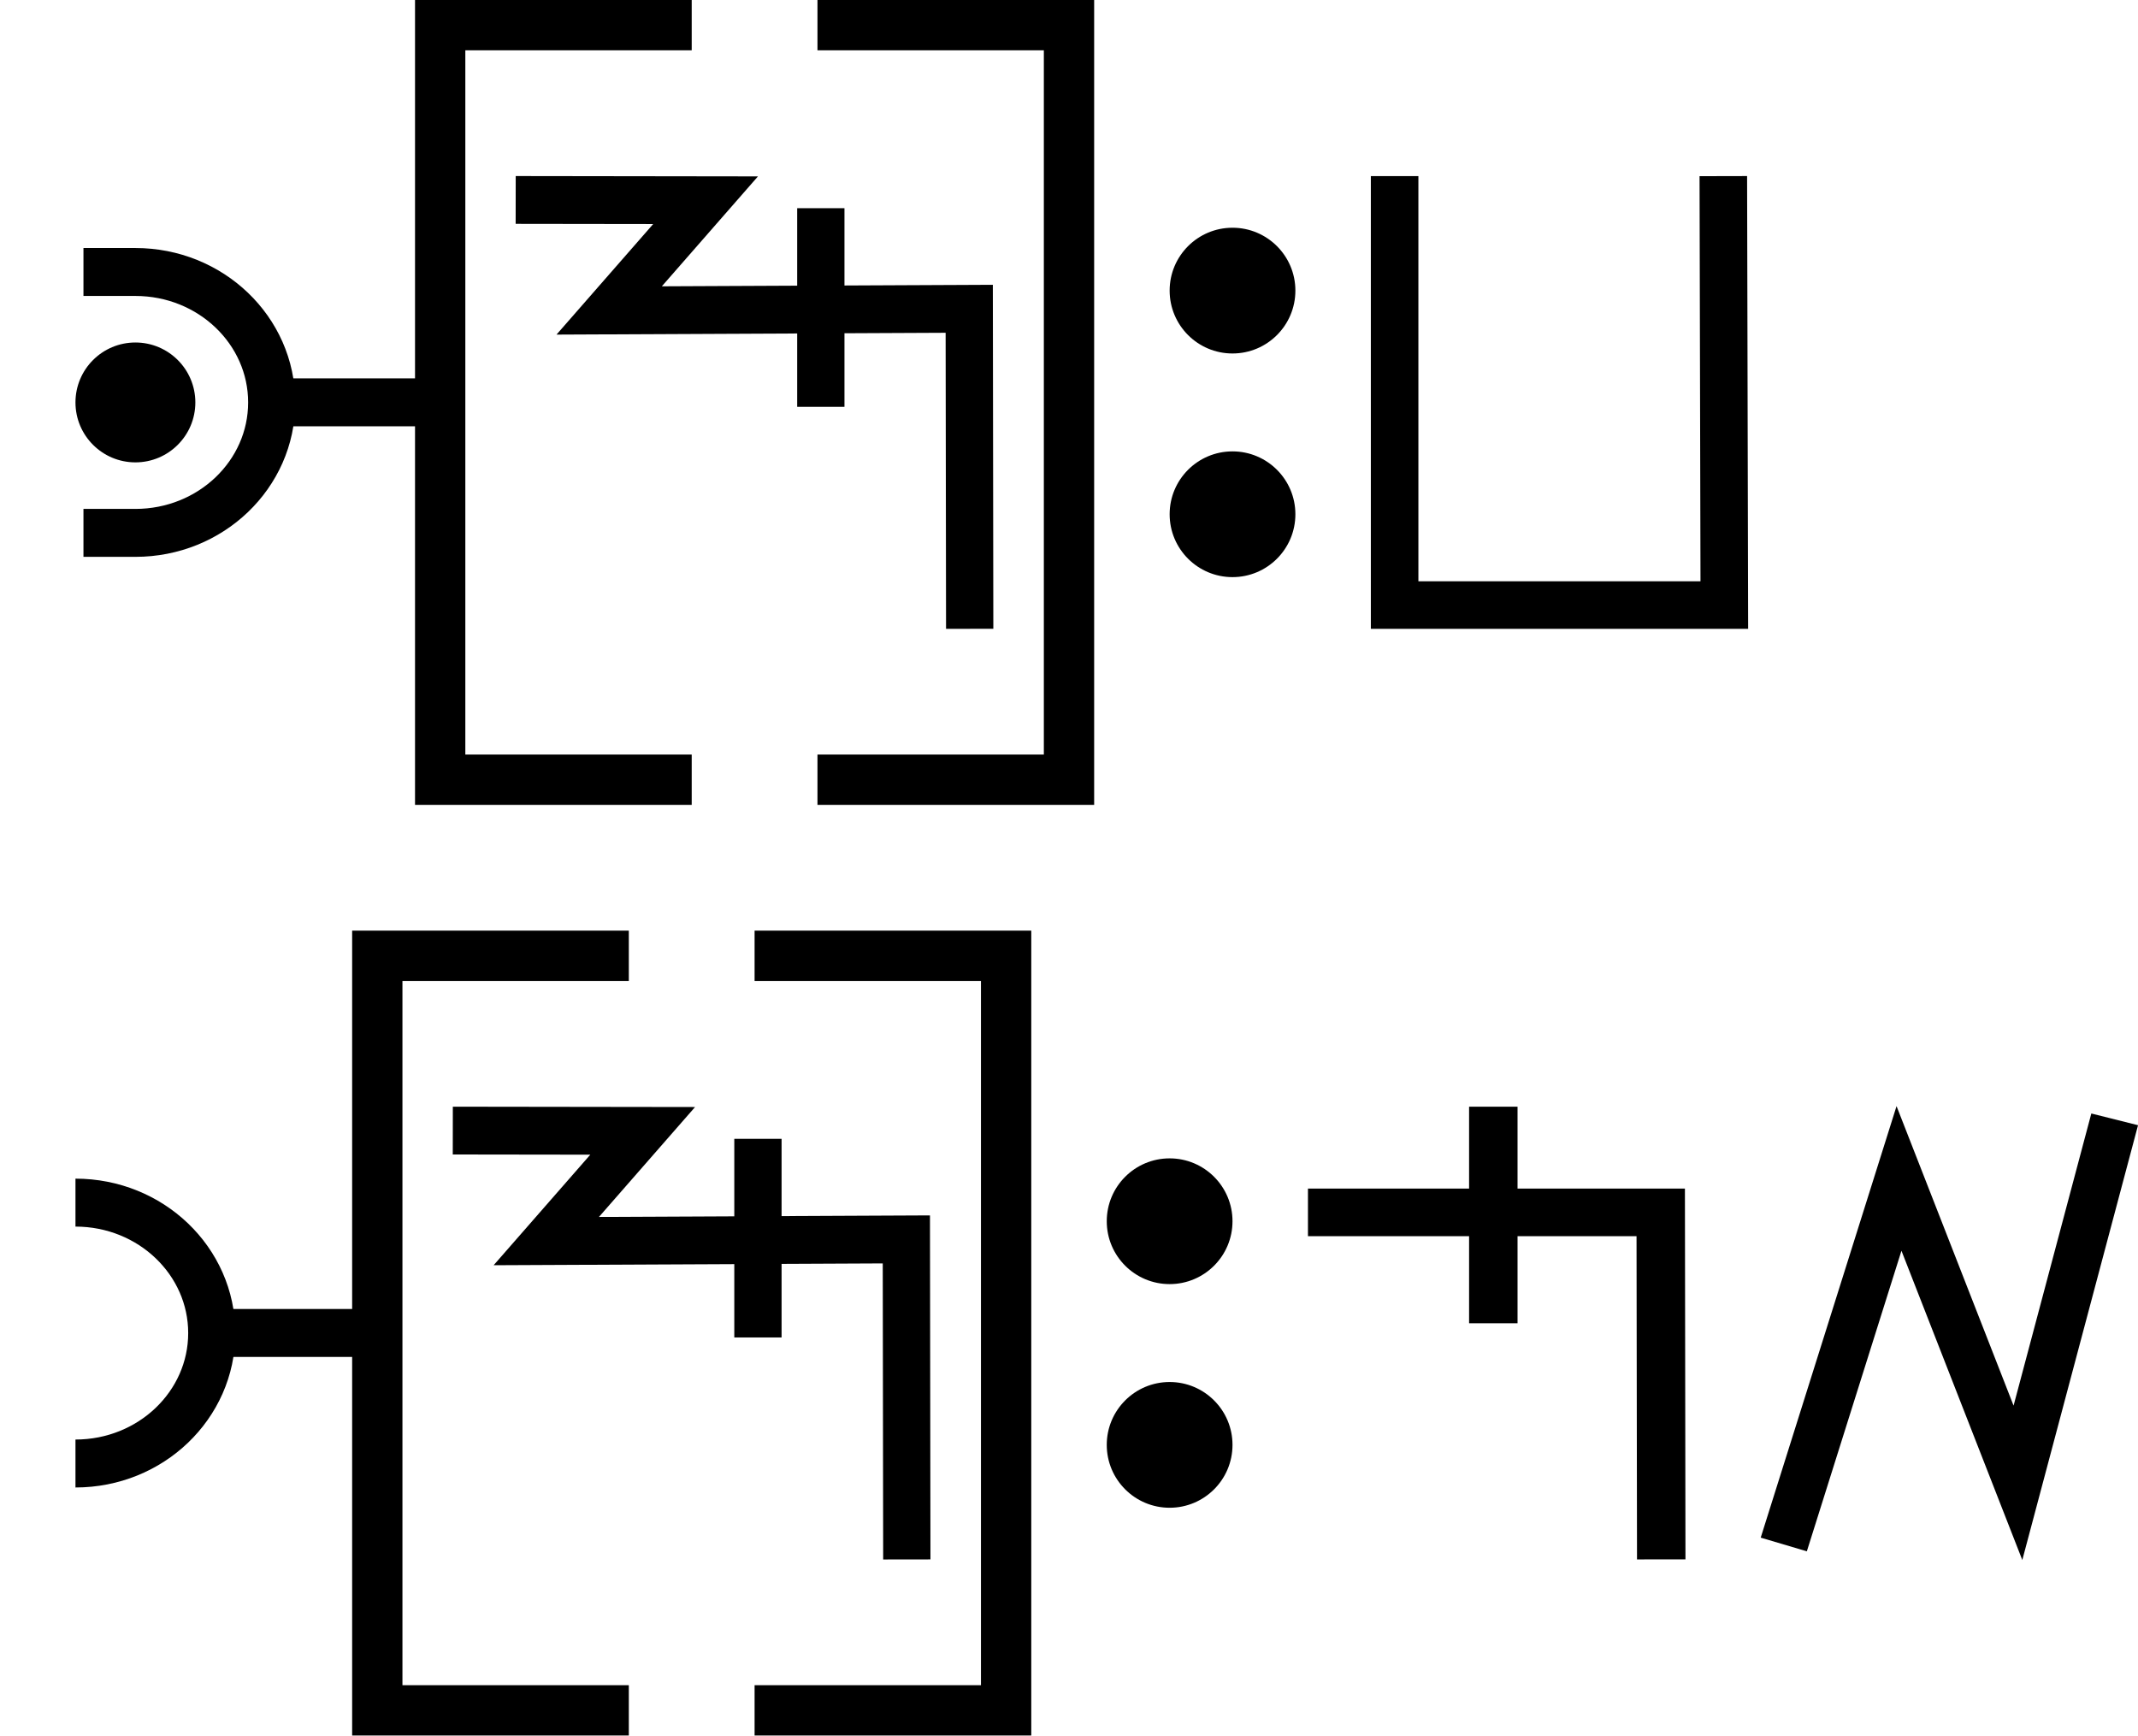
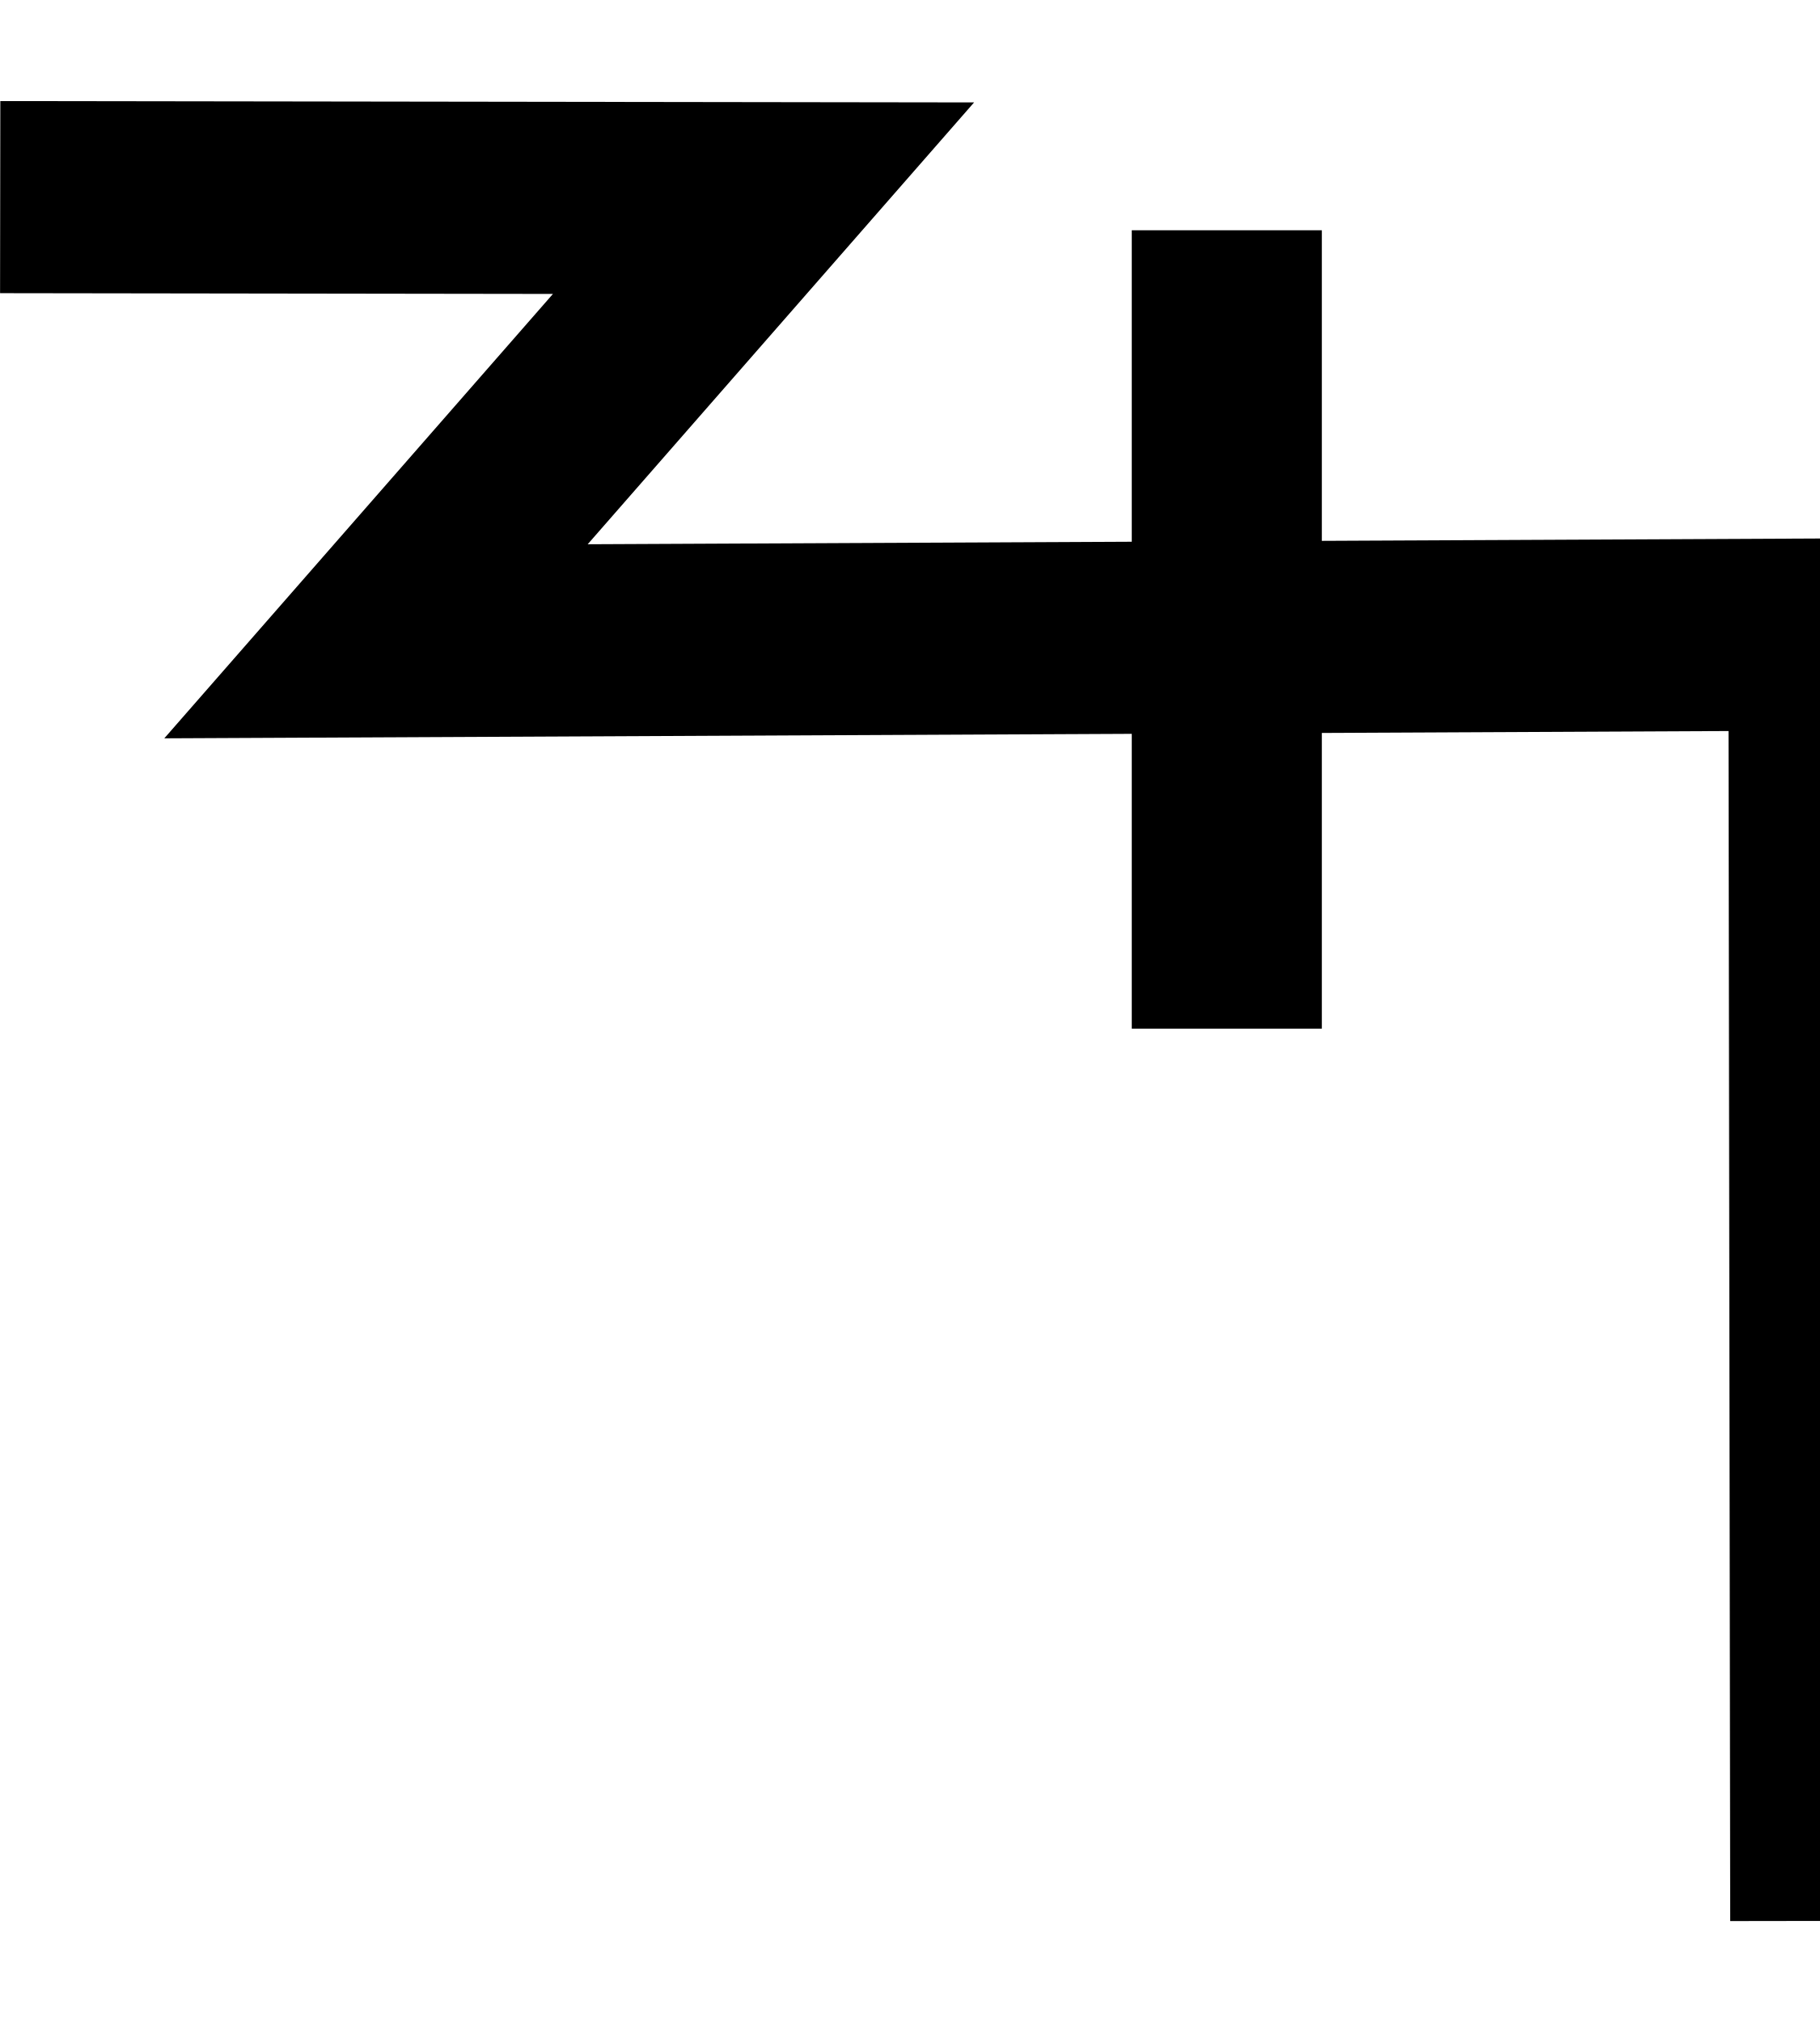
- <svg xmlns="http://www.w3.org/2000/svg" width="85" height="69" viewBox="0 0 85 69" version="1.1" id="svg3807">
-   <g id="layer L1" transform="translate(0,16)">
-     <g transform="translate(3,0)">
+ <svg xmlns="http://www.w3.org/2000/svg" width="18" height="20" viewBox="0 0 18 20" version="1.1" id="svg3807">
+   <g id="layer L1" transform="translate(0,10)">
+     <g transform="translate(0,0)">
      <g id="layer1" transform="translate(0,-291.7083)">
        <g transform="matrix(1.172932,0,0,-0.9520283,-583.8196,-1486.07)" id="g10351" style="stroke-width:1.788;stroke-miterlimit:4;stroke-dasharray:none">
          <g transform="matrix(0.9094024,0,0,1.120415,45.09442,226.1223)" id="g10351-0" style="stroke-width:1.789;stroke-miterlimit:4;stroke-dasharray:none">
            <g id="g2601" transform="matrix(0.8925618,0,0,0.8925266,53.47671,-202.8362)" style="stroke-width:2.005">
              <g transform="matrix(0.9161032,0,0,-0.9078513,101.9969,-4745.411)" id="g14246" style="stroke-width:2.177;stroke-miterlimit:4;stroke-dasharray:none">
-                 <g transform="matrix(1.222974,0,0,1.234139,-146.3597,738.2648)" id="g14253">
-                   <g transform="translate(-39.3611,1.9848)" id="g14264" style="stroke-width:1.772;stroke-miterlimit:4;stroke-dasharray:none">
-                     <g id="g10359-10-8" transform="matrix(1,0,0,-1,-52.73343,-5050.882)" style="stroke-width:1.772;stroke-miterlimit:4;stroke-dasharray:none">
-                       <g transform="matrix(1,0,0,-1,9.453375,-5051.509)" id="g14371">
-                         <g id="g10364-8-3" transform="matrix(1,0,0,-1,-48.16121,-5051.049)" />
-                         <g transform="translate(-27.1658,1.5491)" id="g14427">
-                           <g id="g10367-880-7" transform="matrix(1,0,0,-1,-48.16121,-5051.049)" />
-                           <g transform="translate(-45.4538,2.7243)" id="g14438">
-                             <g id="g10370-7-5" transform="matrix(1,0,0,-1,-48.16121,-5051.049)" />
-                             <g transform="translate(-30.4313,0.6037)" id="g14451">
-                               <g id="g12601" style="stroke-width:2.605;stroke-miterlimit:4;stroke-dasharray:none" transform="matrix(0.6486516,0,0,0.7128036,230.9036,-908.8502)">
-                                 <g style="stroke-width:1.48;stroke-miterlimit:4;stroke-dasharray:none" transform="matrix(1.846011,0,0,-1.679871,592.5355,-3070.463)" id="g4509-93-8">
-                                   <g id="g20055" transform="matrix(0.8002002,0,0,0.8223537,5.468814,10.95793)" style="stroke-width:1.824">
-                                     <g id="g20314" transform="matrix(0.9998634,0,0,-1,0.00611664,131.9087)" style="stroke-width:1.824">
-                                       <g id="g1248" transform="matrix(0.4865709,0,0,0.481358,19.61969,44.79501)" style="stroke-width:3.769;stroke-miterlimit:4;stroke-dasharray:none">
-                                         <g id="g1560" transform="matrix(0.7986289,0,0,0.7988544,6.441648,13.45424)" style="stroke-width:4.719">
-                                           <g id="g1745" transform="translate(8.315181,-6.137492)">
-                                             <g id="g2469" transform="translate(17.57402,-2.212496)">
-                                               <g id="g5102" transform="translate(-5.102108,0.563919)" style="stroke-width:3.775;stroke-miterlimit:4;stroke-dasharray:none">
-                                                 <g id="g8395" transform="translate(-1.821697,1.05357)">
-                                                   <g id="g8688" transform="translate(-0.2488129,-1.253024)">
-                                                     <g id="g9078" transform="translate(0.04681289,0.560783)" style="stroke-width:4.719;stroke-miterlimit:4;stroke-dasharray:none">
-                                                       <g id="g9477">
-                                                         <g id="g11145">
-                                                           <g id="g951" transform="translate(3.415347e-7,2.528218)">
-                                                             <g id="g1689" transform="translate(3.4154001e-7,-0.3041344)">
-                                                               <g id="g2808" transform="translate(6.000886)">
-                                                                 <g id="g2548" />
-                                                                 <g id="g3802">
-                                                                   <path id="path3355-7-6-5-2-1-3-1-2-8-6-9-0-3-2" d="m 16.3,30.828 h 5.201 c 7.536,0 13.645,5.749 13.645,12.84 0,7.092 -6.109,12.841 -13.645,12.841 h -5.201" style="stroke-width:4.719;stroke-miterlimit:4;stroke-dasharray:none;fill:none;fill-rule:evenodd;stroke:#000000;stroke-linecap:butt;stroke-linejoin:miter;stroke-opacity:1" />
-                                                                   <path id="path4186-6-7-5-0-0-9-3-4-1-3-09-6-8-0-7-5" d="M 52.044,43.658 H 35.781" style="stroke-width:4.719;stroke-miterlimit:4;stroke-dasharray:none;fill:none;fill-rule:evenodd;stroke:#000000;stroke-linecap:butt;stroke-linejoin:miter;stroke-opacity:1" />
-                                                                   <ellipse style="fill:#000000;fill-opacity:1;stroke:none;stroke-width:4.719;stroke-miterlimit:4;stroke-dasharray:none" id="path2614" cx="21.501" cy="43.668" rx="6.001" ry="5.9" />
-                                                                 </g>
-                                                               </g>
-                                                             </g>
-                                                           </g>
-                                                         </g>
-                                                       </g>
-                                                     </g>
-                                                   </g>
-                                                 </g>
-                                               </g>
-                                             </g>
-                                           </g>
-                                         </g>
-                                       </g>
-                                     </g>
-                                   </g>
-                                 </g>
-                               </g>
-                             </g>
-                           </g>
-                         </g>
-                       </g>
-                     </g>
+                 <g id="g2026" transform="matrix(0.9836948,0,0,1.003382,0.4820347,12.44281)" style="stroke-width:2.191">
+                   <g id="g10351-6-6" transform="matrix(1,0,0,-1,-52.6095,-5050.459)" style="stroke-width:2.191;stroke-miterlimit:4;stroke-dasharray:none">
+                     <path id="path4186-6-7-94-7-8-3-4-9-4-6-7-7-6-2-7-8" d="m 505.411,-1877.514 v 9.106" style="fill:none;fill-rule:evenodd;stroke:#000000;stroke-width:2.191;stroke-linecap:butt;stroke-linejoin:miter;stroke-miterlimit:4;stroke-dasharray:none;stroke-opacity:1" />
                  </g>
-                 </g>
-               </g>
-             </g>
-           </g>
-         </g>
-       </g>
-       <polyline points="24.5,-15 14.5,-15 14.5,15 24.5,15 " style="fill:none;stroke:black;stroke-width:2" />
-       <g transform="translate(17.5,0)">
-         <g transform="translate(0,0)">
-           <g id="layer1" transform="translate(0,-291.7083)">
-             <g transform="matrix(1.172932,0,0,-0.9520283,-583.8196,-1486.07)" id="g10351" style="stroke-width:1.788;stroke-miterlimit:4;stroke-dasharray:none">
-               <g transform="matrix(0.9094024,0,0,1.120415,45.09442,226.1223)" id="g10351-0" style="stroke-width:1.789;stroke-miterlimit:4;stroke-dasharray:none">
-                 <g id="g2601" transform="matrix(0.8925618,0,0,0.8925266,53.47671,-202.8362)" style="stroke-width:2.005">
-                   <g transform="matrix(0.9161032,0,0,-0.9078513,101.9969,-4745.411)" id="g14246" style="stroke-width:2.177;stroke-miterlimit:4;stroke-dasharray:none">
-                     <g id="g2026" transform="matrix(0.9836948,0,0,1.003382,0.4820347,12.44281)" style="stroke-width:2.191">
-                       <g id="g10351-6-6" transform="matrix(1,0,0,-1,-52.6095,-5050.459)" style="stroke-width:2.191;stroke-miterlimit:4;stroke-dasharray:none">
-                         <path id="path4186-6-7-94-7-8-3-4-9-4-6-7-7-6-2-7-8" d="m 505.411,-1877.514 v 9.106" style="fill:none;fill-rule:evenodd;stroke:#000000;stroke-width:2.191;stroke-linecap:butt;stroke-linejoin:miter;stroke-miterlimit:4;stroke-dasharray:none;stroke-opacity:1" />
-                       </g>
-                       <path style="fill:none;fill-rule:evenodd;stroke:#000000;stroke-width:2.191;stroke-linecap:butt;stroke-linejoin:miter;stroke-miterlimit:4;stroke-dasharray:none;stroke-opacity:1" d="m 438.662,-3182.429 8.799,0.012 -4.467,5.054 16.685,-0.077 0.021,14.672" id="path4176-9-6-97-2" />
-                     </g>
-                   </g>
-                 </g>
-               </g>
-             </g>
-           </g>
-         </g>
-       </g>
-       <polyline points="29.5,-15 39.5,-15 39.5,15 29.5,15 " style="fill:none;stroke:black;stroke-width:2" />
-     </g>
-     <g transform="translate(46.5,0)">
-       <g transform="translate(0,0)">
-         <g id="layer1" transform="translate(0,-291.7083)">
-           <g transform="matrix(1.172932,0,0,-0.9520283,-583.8196,-1486.07)" id="g10351" style="stroke-width:1.788;stroke-miterlimit:4;stroke-dasharray:none">
-             <g transform="matrix(0.9094024,0,0,1.120415,45.09442,226.1223)" id="g10351-0" style="stroke-width:1.789;stroke-miterlimit:4;stroke-dasharray:none">
-               <g id="g2601" transform="matrix(0.8925618,0,0,0.8925266,53.47671,-202.8362)" style="stroke-width:2.005">
-                 <g transform="matrix(0.9161032,0,0,-0.9078513,101.9969,-4745.411)" id="g14246" style="stroke-width:2.177;stroke-miterlimit:4;stroke-dasharray:none">
-                   <g transform="matrix(1.222974,0,0,1.234139,-146.3597,738.2648)" id="g14253">
-                     <g transform="translate(-39.3611,1.9848)" id="g14264" style="stroke-width:1.772;stroke-miterlimit:4;stroke-dasharray:none">
-                       <g id="g10359-10-8" transform="matrix(1,0,0,-1,-52.73343,-5050.882)" style="stroke-width:1.772;stroke-miterlimit:4;stroke-dasharray:none">
-                         <g transform="matrix(1,0,0,-1,9.453375,-5051.509)" id="g14371">
-                           <g id="g10364-8-3" transform="matrix(1,0,0,-1,-48.16121,-5051.049)" />
-                           <g transform="translate(-27.1658,1.5491)" id="g14427">
-                             <g id="g10367-880-7" transform="matrix(1,0,0,-1,-48.16121,-5051.049)" />
-                             <g transform="translate(-45.4538,2.7243)" id="g14438">
-                               <g id="g10370-7-5" transform="matrix(1,0,0,-1,-48.16121,-5051.049)" />
-                               <g transform="translate(-30.4313,0.6037)" id="g14451">
-                                 <g id="g12601" style="stroke-width:2.605;stroke-miterlimit:4;stroke-dasharray:none" transform="matrix(0.6486516,0,0,0.7128036,230.9036,-908.8502)">
-                                   <g id="layer1-6-3-56-3-8-9" transform="matrix(1.060054,0,0,0.9646497,1319.467,-2988.315)" style="stroke-width:3.789">
-                                     <g transform="matrix(5.820712,0,0,5.820712,-711.3569,-666.8932)" id="g5414-3-0-2-5-3-2" style="stroke-width:3.789">
-                                       <g transform="matrix(0.2597607,0,0,0.2597607,12.18558,38.7607)" id="g4442-6-1-3-9-93-5-0" style="stroke-width:3.789">
-                                         <g transform="rotate(180,65.80256,172.9668)" id="g4446-6-9-0-0-1-4-6-2" style="stroke-width:3.789">
-                                           <g transform="translate(-1.010153,-6.12405)" id="g4404-1-2-4-9-2-1-5-3" style="stroke-width:3.789">
-                                             <circle style="fill:#000000;fill-opacity:1;fill-rule:evenodd;stroke:none;stroke-width:1.454;stroke-linecap:butt;stroke-linejoin:miter;stroke-miterlimit:4;stroke-dasharray:none;stroke-opacity:1" id="path3355-3-8-2-7-5-9-7" cx="-118.645" cy="-195.522" r="2.254" transform="scale(-1)" />
-                                             <circle style="fill:#000000;fill-opacity:1;fill-rule:evenodd;stroke:none;stroke-width:1.454;stroke-linecap:butt;stroke-linejoin:miter;stroke-miterlimit:4;stroke-dasharray:none;stroke-opacity:1" id="path3355-3-8-9-5-0-0-9-5" cx="-118.645" cy="-187.504" r="2.254" transform="scale(-1)" />
-                                           </g>
-                                         </g>
-                                       </g>
-                                     </g>
-                                   </g>
-                                 </g>
-                               </g>
-                             </g>
-                           </g>
-                         </g>
-                       </g>
-                     </g>
-                   </g>
-                 </g>
-               </g>
-             </g>
-           </g>
-         </g>
-       </g>
-       <g transform="translate(8,0)">
-         <g transform="translate(0,0)">
-           <g id="layer1" transform="translate(0,-291.7083)">
-             <g transform="matrix(1.172932,0,0,-0.9520283,-583.8196,-1486.07)" id="g10351" style="stroke-width:1.788;stroke-miterlimit:4;stroke-dasharray:none">
-               <g transform="matrix(0.9094024,0,0,1.120415,45.09442,226.1223)" id="g10351-0" style="stroke-width:1.789;stroke-miterlimit:4;stroke-dasharray:none">
-                 <g id="g2601" transform="matrix(0.8925618,0,0,0.8925266,53.47671,-202.8362)" style="stroke-width:2.005">
-                   <g id="g3084" transform="matrix(1.011122,0,0,0.9932151,-7.370096,-13.71252)" style="stroke-width:2.001">
-                     <g transform="matrix(0.8377975,0,0,0.8280196,-39.34358,-319.7406)" id="g10367" style="stroke-width:2.22;stroke-miterlimit:4;stroke-dasharray:none">
-                       <g transform="matrix(1.322571,0,0,1.36237,-261.9599,693.0778)" id="g10370" style="stroke-width:1.772;stroke-miterlimit:4;stroke-dasharray:none">
-                         <path style="fill:none;fill-rule:evenodd;stroke:#000000;stroke-width:1.772;stroke-linecap:butt;stroke-linejoin:miter;stroke-miterlimit:4;stroke-dasharray:none;stroke-opacity:1" d="m 697.559,-1870.265 0.037,-15.987 H 685.308 l -3.3e-4,15.987" id="path4186-6-7-94-7-8-3-4-9-4-2-5-4-1" />
-                       </g>
-                     </g>
-                   </g>
-                 </g>
-               </g>
-             </g>
-           </g>
-         </g>
-       </g>
-     </g>
-   </g>
-   <g id="layer L3" transform="translate(0,53)">
-     <g transform="translate(3,0)">
-       <g id="layer1" transform="translate(0,-291.7083)">
-         <g transform="matrix(1.172932,0,0,-0.9520283,-583.8196,-1486.07)" id="g10351" style="stroke-width:1.788;stroke-miterlimit:4;stroke-dasharray:none">
-           <g transform="matrix(0.9094024,0,0,1.120415,45.09442,226.1223)" id="g10351-0" style="stroke-width:1.789;stroke-miterlimit:4;stroke-dasharray:none">
-             <g id="g2601" transform="matrix(0.8925618,0,0,0.8925266,53.47671,-202.8362)" style="stroke-width:2.005">
-               <g transform="matrix(0.9161032,0,0,-0.9078513,101.9969,-4745.411)" id="g14246" style="stroke-width:2.177;stroke-miterlimit:4;stroke-dasharray:none">
-                 <g transform="matrix(1.222974,0,0,1.234139,-146.3597,738.2648)" id="g14253">
-                   <g transform="translate(-39.3611,1.9848)" id="g14264" style="stroke-width:1.772;stroke-miterlimit:4;stroke-dasharray:none">
-                     <g id="g10359-10-8" transform="matrix(1,0,0,-1,-52.73343,-5050.882)" style="stroke-width:1.772;stroke-miterlimit:4;stroke-dasharray:none">
-                       <g transform="matrix(1,0,0,-1,9.453375,-5051.509)" id="g14371">
-                         <g id="g10364-8-3" transform="matrix(1,0,0,-1,-48.16121,-5051.049)" />
-                         <g transform="translate(-27.1658,1.5491)" id="g14427">
-                           <g id="g10367-880-7" transform="matrix(1,0,0,-1,-48.16121,-5051.049)" />
-                           <g transform="translate(-45.4538,2.7243)" id="g14438">
-                             <g id="g10370-7-5" transform="matrix(1,0,0,-1,-48.16121,-5051.049)" />
-                             <g transform="translate(-30.4313,0.6037)" id="g14451">
-                               <g id="g12601" style="stroke-width:2.605;stroke-miterlimit:4;stroke-dasharray:none" transform="matrix(0.6486516,0,0,0.7128036,230.9036,-908.8502)">
-                                 <g style="stroke-width:1.48;stroke-miterlimit:4;stroke-dasharray:none" transform="matrix(1.846011,0,0,-1.679871,592.5355,-3070.463)" id="g4509-93-8">
-                                   <g id="g20055" transform="matrix(0.8002002,0,0,0.8223537,5.468814,10.95793)" style="stroke-width:1.824">
-                                     <g id="g20314" transform="matrix(0.9998634,0,0,-1,0.00611664,131.9087)" style="stroke-width:1.824">
-                                       <g id="g1248" transform="matrix(0.4865709,0,0,0.481358,19.61969,44.79501)" style="stroke-width:3.769;stroke-miterlimit:4;stroke-dasharray:none">
-                                         <g id="g1560" transform="matrix(0.7986289,0,0,0.7988544,6.441648,13.45424)" style="stroke-width:4.719">
-                                           <g id="g1745" transform="translate(8.315181,-6.137492)">
-                                             <g id="g2469" transform="translate(17.57402,-2.212496)">
-                                               <g id="g5102" transform="translate(-5.102108,0.563919)" style="stroke-width:3.775;stroke-miterlimit:4;stroke-dasharray:none">
-                                                 <g id="g8395" transform="translate(-1.821697,1.05357)">
-                                                   <g id="g8688" transform="translate(-0.2488129,-1.253024)">
-                                                     <g id="g9078" transform="translate(0.04681289,0.560783)" style="stroke-width:4.719;stroke-miterlimit:4;stroke-dasharray:none">
-                                                       <g id="g9477">
-                                                         <g id="g11145">
-                                                           <g id="g951" transform="translate(3.415347e-7,2.528218)">
-                                                             <g id="g1689" transform="translate(3.4154001e-7,-0.3041344)">
-                                                               <g id="g2548">
-                                                                 <path id="path3355-7-6-5-2-1-3-1-2-8-6-9-0-3-2" d="m 21.501,56.509 c 7.536,0 13.645,-5.749 13.645,-12.841 0,-7.091 -6.109,-12.84 -13.645,-12.84" style="fill:none;fill-rule:evenodd;stroke:#000000;stroke-width:4.719;stroke-linecap:butt;stroke-linejoin:miter;stroke-miterlimit:4;stroke-dasharray:none;stroke-opacity:1" />
-                                                                 <path id="path4186-6-7-5-0-0-9-3-4-1-3-09-6-8-0-7-5" d="M 52.044,43.658 H 35.781" style="fill:none;fill-rule:evenodd;stroke:#000000;stroke-width:4.719;stroke-linecap:butt;stroke-linejoin:miter;stroke-miterlimit:4;stroke-dasharray:none;stroke-opacity:1" />
-                                                               </g>
-                                                             </g>
-                                                           </g>
-                                                         </g>
-                                                       </g>
-                                                     </g>
-                                                   </g>
-                                                 </g>
-                                               </g>
-                                             </g>
-                                           </g>
-                                         </g>
-                                       </g>
-                                     </g>
-                                   </g>
-                                 </g>
-                               </g>
-                             </g>
-                           </g>
-                         </g>
-                       </g>
-                     </g>
-                   </g>
-                 </g>
-               </g>
-             </g>
-           </g>
-         </g>
-       </g>
-       <polyline points="22,-15 12,-15 12,15 22,15 " style="fill:none;stroke:black;stroke-width:2" />
-       <g transform="translate(15,0)">
-         <g transform="translate(0,0)">
-           <g id="layer1" transform="translate(0,-291.7083)">
-             <g transform="matrix(1.172932,0,0,-0.9520283,-583.8196,-1486.07)" id="g10351" style="stroke-width:1.788;stroke-miterlimit:4;stroke-dasharray:none">
-               <g transform="matrix(0.9094024,0,0,1.120415,45.09442,226.1223)" id="g10351-0" style="stroke-width:1.789;stroke-miterlimit:4;stroke-dasharray:none">
-                 <g id="g2601" transform="matrix(0.8925618,0,0,0.8925266,53.47671,-202.8362)" style="stroke-width:2.005">
-                   <g transform="matrix(0.9161032,0,0,-0.9078513,101.9969,-4745.411)" id="g14246" style="stroke-width:2.177;stroke-miterlimit:4;stroke-dasharray:none">
-                     <g id="g2026" transform="matrix(0.9836948,0,0,1.003382,0.4820347,12.44281)" style="stroke-width:2.191">
-                       <g id="g10351-6-6" transform="matrix(1,0,0,-1,-52.6095,-5050.459)" style="stroke-width:2.191;stroke-miterlimit:4;stroke-dasharray:none">
-                         <path id="path4186-6-7-94-7-8-3-4-9-4-6-7-7-6-2-7-8" d="m 505.411,-1877.514 v 9.106" style="fill:none;fill-rule:evenodd;stroke:#000000;stroke-width:2.191;stroke-linecap:butt;stroke-linejoin:miter;stroke-miterlimit:4;stroke-dasharray:none;stroke-opacity:1" />
-                       </g>
-                       <path style="fill:none;fill-rule:evenodd;stroke:#000000;stroke-width:2.191;stroke-linecap:butt;stroke-linejoin:miter;stroke-miterlimit:4;stroke-dasharray:none;stroke-opacity:1" d="m 438.662,-3182.429 8.799,0.012 -4.467,5.054 16.685,-0.077 0.021,14.672" id="path4176-9-6-97-2" />
-                     </g>
-                   </g>
-                 </g>
-               </g>
-             </g>
-           </g>
-         </g>
-       </g>
-       <polyline points="27,-15 37,-15 37,15 27,15 " style="fill:none;stroke:black;stroke-width:2" />
-     </g>
-     <g transform="translate(44,0)">
-       <g transform="translate(0,0)">
-         <g id="layer1" transform="translate(0,-291.7083)">
-           <g transform="matrix(1.172932,0,0,-0.9520283,-583.8196,-1486.07)" id="g10351" style="stroke-width:1.788;stroke-miterlimit:4;stroke-dasharray:none">
-             <g transform="matrix(0.9094024,0,0,1.120415,45.09442,226.1223)" id="g10351-0" style="stroke-width:1.789;stroke-miterlimit:4;stroke-dasharray:none">
-               <g id="g2601" transform="matrix(0.8925618,0,0,0.8925266,53.47671,-202.8362)" style="stroke-width:2.005">
-                 <g transform="matrix(0.9161032,0,0,-0.9078513,101.9969,-4745.411)" id="g14246" style="stroke-width:2.177;stroke-miterlimit:4;stroke-dasharray:none">
-                   <g transform="matrix(1.222974,0,0,1.234139,-146.3597,738.2648)" id="g14253">
-                     <g transform="translate(-39.3611,1.9848)" id="g14264" style="stroke-width:1.772;stroke-miterlimit:4;stroke-dasharray:none">
-                       <g id="g10359-10-8" transform="matrix(1,0,0,-1,-52.73343,-5050.882)" style="stroke-width:1.772;stroke-miterlimit:4;stroke-dasharray:none">
-                         <g transform="matrix(1,0,0,-1,9.453375,-5051.509)" id="g14371">
-                           <g id="g10364-8-3" transform="matrix(1,0,0,-1,-48.16121,-5051.049)" />
-                           <g transform="translate(-27.1658,1.5491)" id="g14427">
-                             <g id="g10367-880-7" transform="matrix(1,0,0,-1,-48.16121,-5051.049)" />
-                             <g transform="translate(-45.4538,2.7243)" id="g14438">
-                               <g id="g10370-7-5" transform="matrix(1,0,0,-1,-48.16121,-5051.049)" />
-                               <g transform="translate(-30.4313,0.6037)" id="g14451">
-                                 <g id="g12601" style="stroke-width:2.605;stroke-miterlimit:4;stroke-dasharray:none" transform="matrix(0.6486516,0,0,0.7128036,230.9036,-908.8502)">
-                                   <g id="layer1-6-3-56-3-8-9" transform="matrix(1.060054,0,0,0.9646497,1319.467,-2988.315)" style="stroke-width:3.789">
-                                     <g transform="matrix(5.820712,0,0,5.820712,-711.3569,-666.8932)" id="g5414-3-0-2-5-3-2" style="stroke-width:3.789">
-                                       <g transform="matrix(0.2597607,0,0,0.2597607,12.18558,38.7607)" id="g4442-6-1-3-9-93-5-0" style="stroke-width:3.789">
-                                         <g transform="rotate(180,65.80256,172.9668)" id="g4446-6-9-0-0-1-4-6-2" style="stroke-width:3.789">
-                                           <g transform="translate(-1.010153,-6.12405)" id="g4404-1-2-4-9-2-1-5-3" style="stroke-width:3.789">
-                                             <circle style="fill:#000000;fill-opacity:1;fill-rule:evenodd;stroke:none;stroke-width:1.454;stroke-linecap:butt;stroke-linejoin:miter;stroke-miterlimit:4;stroke-dasharray:none;stroke-opacity:1" id="path3355-3-8-2-7-5-9-7" cx="-118.645" cy="-195.522" r="2.254" transform="scale(-1)" />
-                                             <circle style="fill:#000000;fill-opacity:1;fill-rule:evenodd;stroke:none;stroke-width:1.454;stroke-linecap:butt;stroke-linejoin:miter;stroke-miterlimit:4;stroke-dasharray:none;stroke-opacity:1" id="path3355-3-8-9-5-0-0-9-5" cx="-118.645" cy="-187.504" r="2.254" transform="scale(-1)" />
-                                           </g>
-                                         </g>
-                                       </g>
-                                     </g>
-                                   </g>
-                                 </g>
-                               </g>
-                             </g>
-                           </g>
-                         </g>
-                       </g>
-                     </g>
-                   </g>
-                 </g>
-               </g>
-             </g>
-           </g>
-         </g>
-       </g>
-       <g transform="translate(8,0)">
-         <g transform="translate(0,0)">
-           <g id="layer1" transform="translate(0,-291.7083)">
-             <g transform="matrix(1.172932,0,0,-0.9520283,-583.8196,-1486.07)" id="g10351" style="stroke-width:1.788;stroke-miterlimit:4;stroke-dasharray:none">
-               <g transform="matrix(0.9094024,0,0,1.120415,45.09442,226.1223)" id="g10351-0" style="stroke-width:1.789;stroke-miterlimit:4;stroke-dasharray:none">
-                 <g id="g2601" transform="matrix(0.8925618,0,0,0.8925266,53.47671,-202.8362)" style="stroke-width:2.005">
-                   <g id="g3084" transform="matrix(1.011122,0,0,0.9932151,-7.370096,-3.208633)" style="stroke-width:2.001">
-                     <path style="fill:none;fill-rule:evenodd;stroke:#000000;stroke-width:2.001;stroke-linecap:butt;stroke-linejoin:miter;stroke-miterlimit:4;stroke-dasharray:none;stroke-opacity:1" d="m 514.148,-1885.254 -0.021,14.59 h -14.569" id="path4186-6-7-94-7-8-3-4-9-4-6-1-9-0" />
-                     <path style="fill:none;fill-rule:evenodd;stroke:#000000;stroke-width:2.001;stroke-linecap:butt;stroke-linejoin:miter;stroke-miterlimit:4;stroke-dasharray:none;stroke-opacity:1" d="m 507.213,-1875.326 v 9.106" id="path4186-6-7-94-7-8-3-4-9-4-6-7-7-6-2" />
-                   </g>
-                 </g>
-               </g>
-             </g>
-           </g>
-         </g>
-         <g transform="translate(18,0)">
-           <g id="layer1" transform="translate(0,-291.7083)">
-             <g transform="matrix(1.172932,0,0,-0.9520283,-583.8196,-1486.07)" id="g10351" style="stroke-width:1.788;stroke-miterlimit:4;stroke-dasharray:none">
-               <g transform="matrix(0.9094024,0,0,1.120415,45.09442,226.1223)" id="g10351-0" style="stroke-width:1.789;stroke-miterlimit:4;stroke-dasharray:none">
-                 <g id="g2601" transform="matrix(0.8925618,0,0,0.8925266,53.47671,-202.8362)" style="stroke-width:2.005">
-                   <g id="g3084" transform="matrix(1.011122,0,0,0.9932151,-7.370096,-13.71252)" style="stroke-width:2.001">
-                     <g transform="matrix(0.8377975,0,0,0.8280196,-39.34358,-319.7406)" id="g10367" style="stroke-width:2.22;stroke-miterlimit:4;stroke-dasharray:none">
-                       <path style="fill:none;fill-rule:evenodd;stroke:#000000;stroke-width:2.378;stroke-linecap:butt;stroke-linejoin:miter;stroke-miterlimit:4;stroke-dasharray:none;stroke-opacity:1" d="m 660.685,-1855.555 -4.769,-18.457 -5.863,15.457 -5.68,-18.588" id="path4186-6-7-94-7-8-3-4-9-6-9-9-0-1-3" />
-                     </g>
-                   </g>
+                   <path style="fill:none;fill-rule:evenodd;stroke:#000000;stroke-width:2.191;stroke-linecap:butt;stroke-linejoin:miter;stroke-miterlimit:4;stroke-dasharray:none;stroke-opacity:1" d="m 438.662,-3182.429 8.799,0.012 -4.467,5.054 16.685,-0.077 0.021,14.672" id="path4176-9-6-97-2" />
                </g>
              </g>
            </g>
          </g>
        </g>
      </g>
    </g>
  </g>
</svg>
